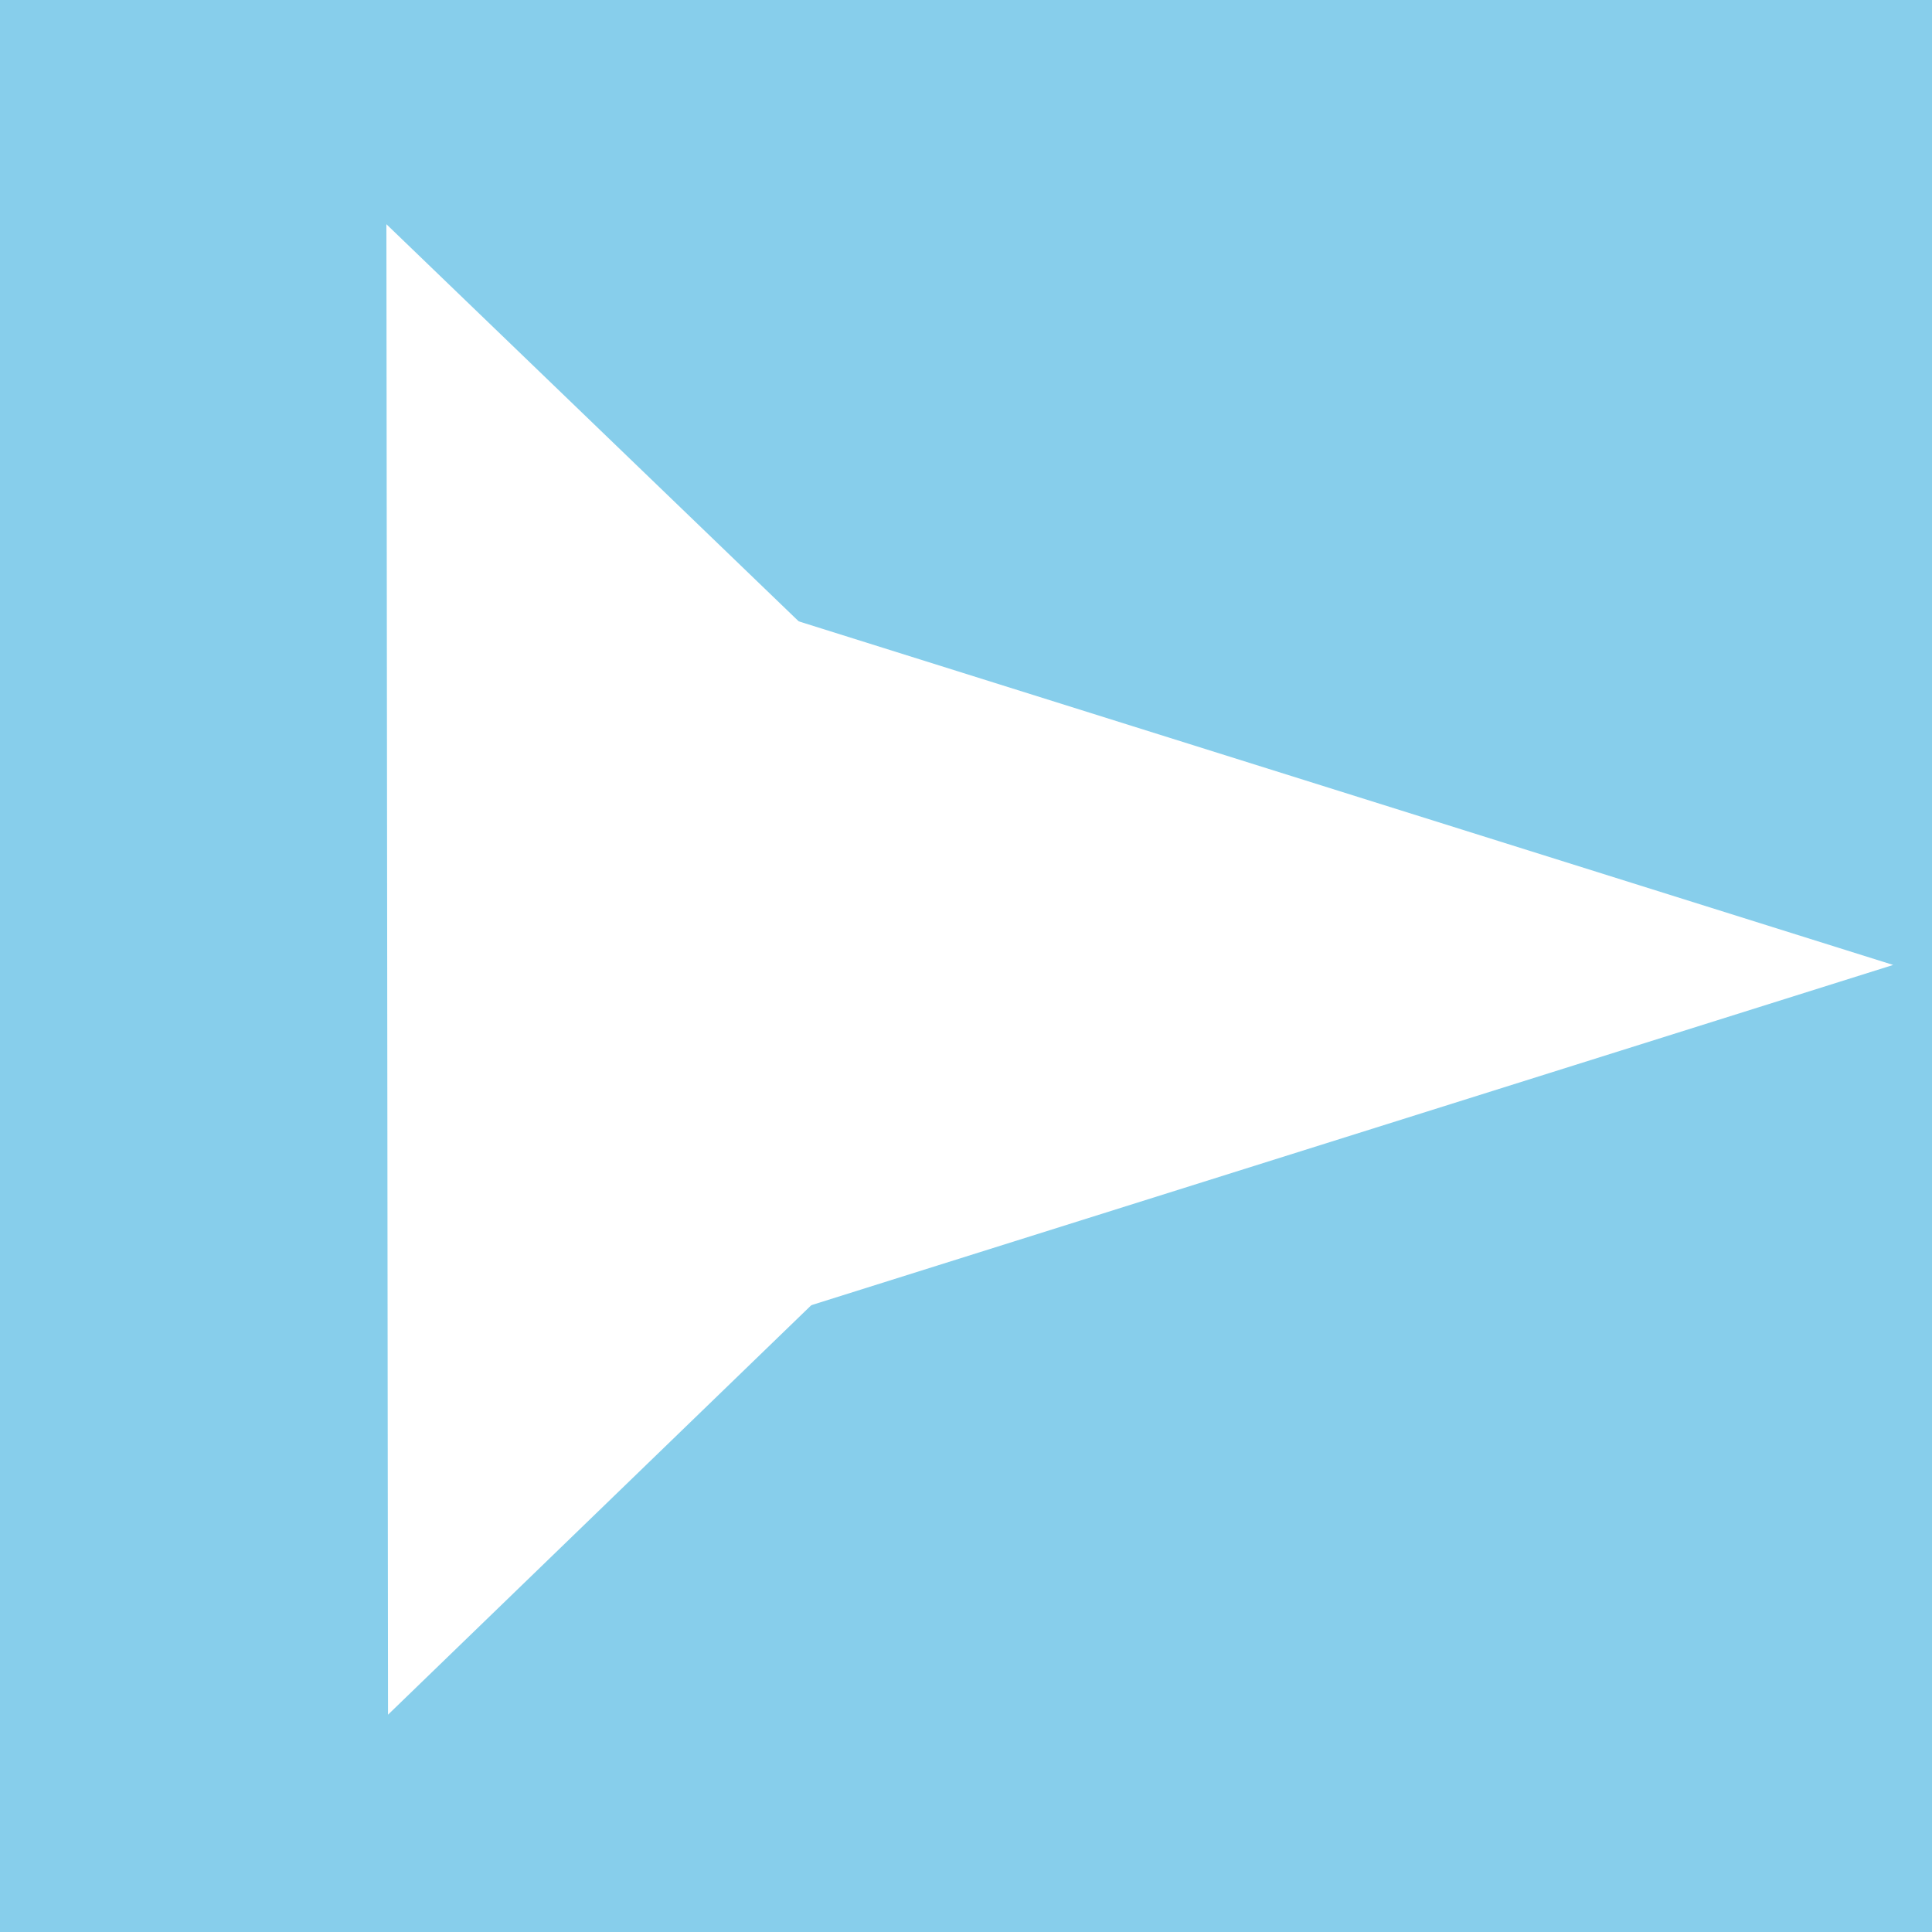
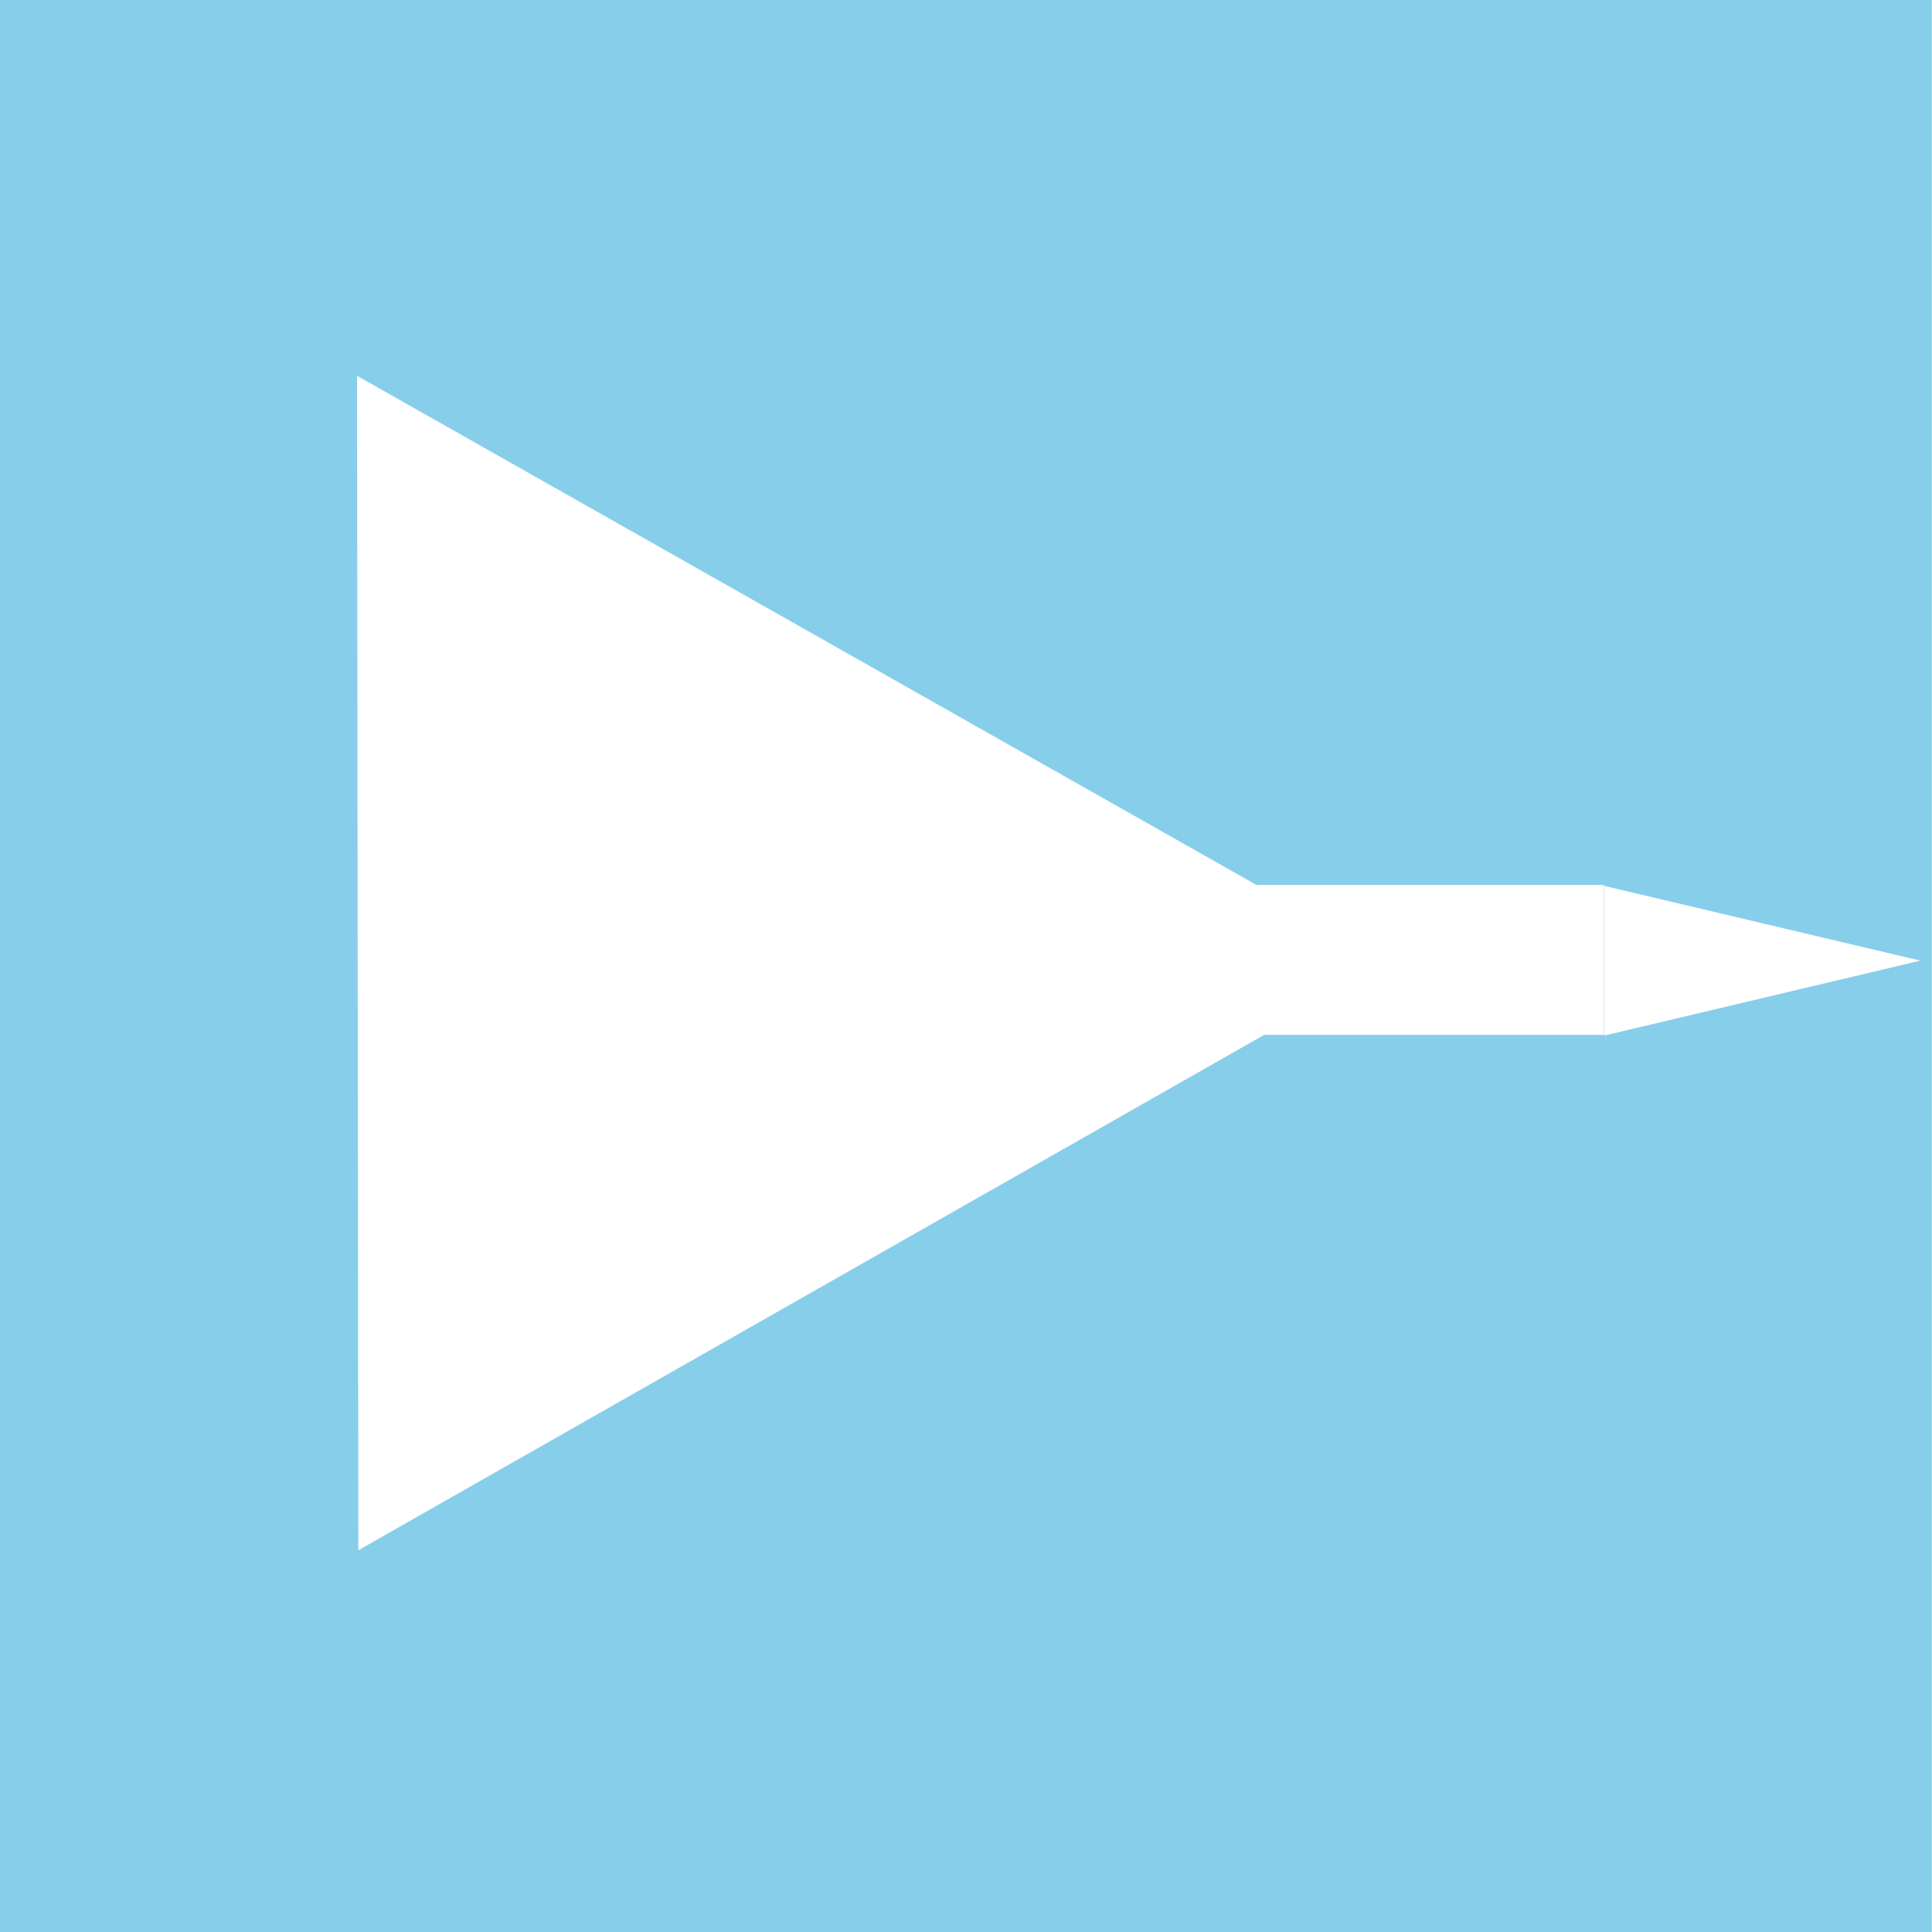
<svg xmlns="http://www.w3.org/2000/svg" xmlns:ns1="https://boxy-svg.com" viewBox="0 0 500 500">
-   <rect width="500" height="500" style="fill: rgb(135, 206, 235); paint-order: stroke markers;" />
-   <path d="M 196.732 -73.393 L 389.6 126.399 L 3.864 126.399 L 196.732 -73.393 Z" style="fill: rgb(255, 255, 255); paint-order: fill;" transform="matrix(0.00109, 0.999999, -0.999999, 0.00109, 226.3947, 54.02208)" ns1:shape="triangle 3.864 -73.393 385.736 199.792 0.5 0 1@b5fcc840" />
-   <path d="M 301.132 -3.296 L 412.381 350.768 L 189.882 350.768 L 301.132 -3.296 Z" style="fill: rgb(255, 255, 255);" transform="matrix(0.000252, 1, -1, 0.000252, 486.5813, -51.40413)" ns1:shape="triangle 189.882 -3.296 222.499 354.064 0.5 0 1@0c09fc2f" />
+   <rect width="500" height="500" style="fill: rgb(135, 206, 235); paint-order: stroke markers;" x="-0.054" />
+   <path d="M 155.02 -98.37 L 306.994 169.416 L 3.045 169.416 L 155.02 -98.37 Z" style="fill: rgb(255, 255, 255); paint-order: fill;" transform="matrix(0.00109, 0.999999, -0.999999, 0.00109, 261.8155, 94.02766)" ns1:shape="triangle 3.045 -98.37 303.949 267.786 0.5 0 1@44e7a7ae" />
+   <path d="M 52.422 -0.762 L 71.789 81.048 L 33.055 81.048 L 52.422 -0.762 Z" style="fill: rgb(255, 255, 255);" transform="matrix(0.000252, 1, -1, 0.000252, 496.2145, 196.1905)" ns1:shape="triangle 33.055 -0.762 38.734 81.81 0.5 0 1@8739da0c" />
+   <rect x="216.213" y="229.523" width="198.396" height="37.8" style="fill: rgb(255, 255, 255); paint-order: stroke; stroke: rgb(255, 255, 255);" />
</svg>
